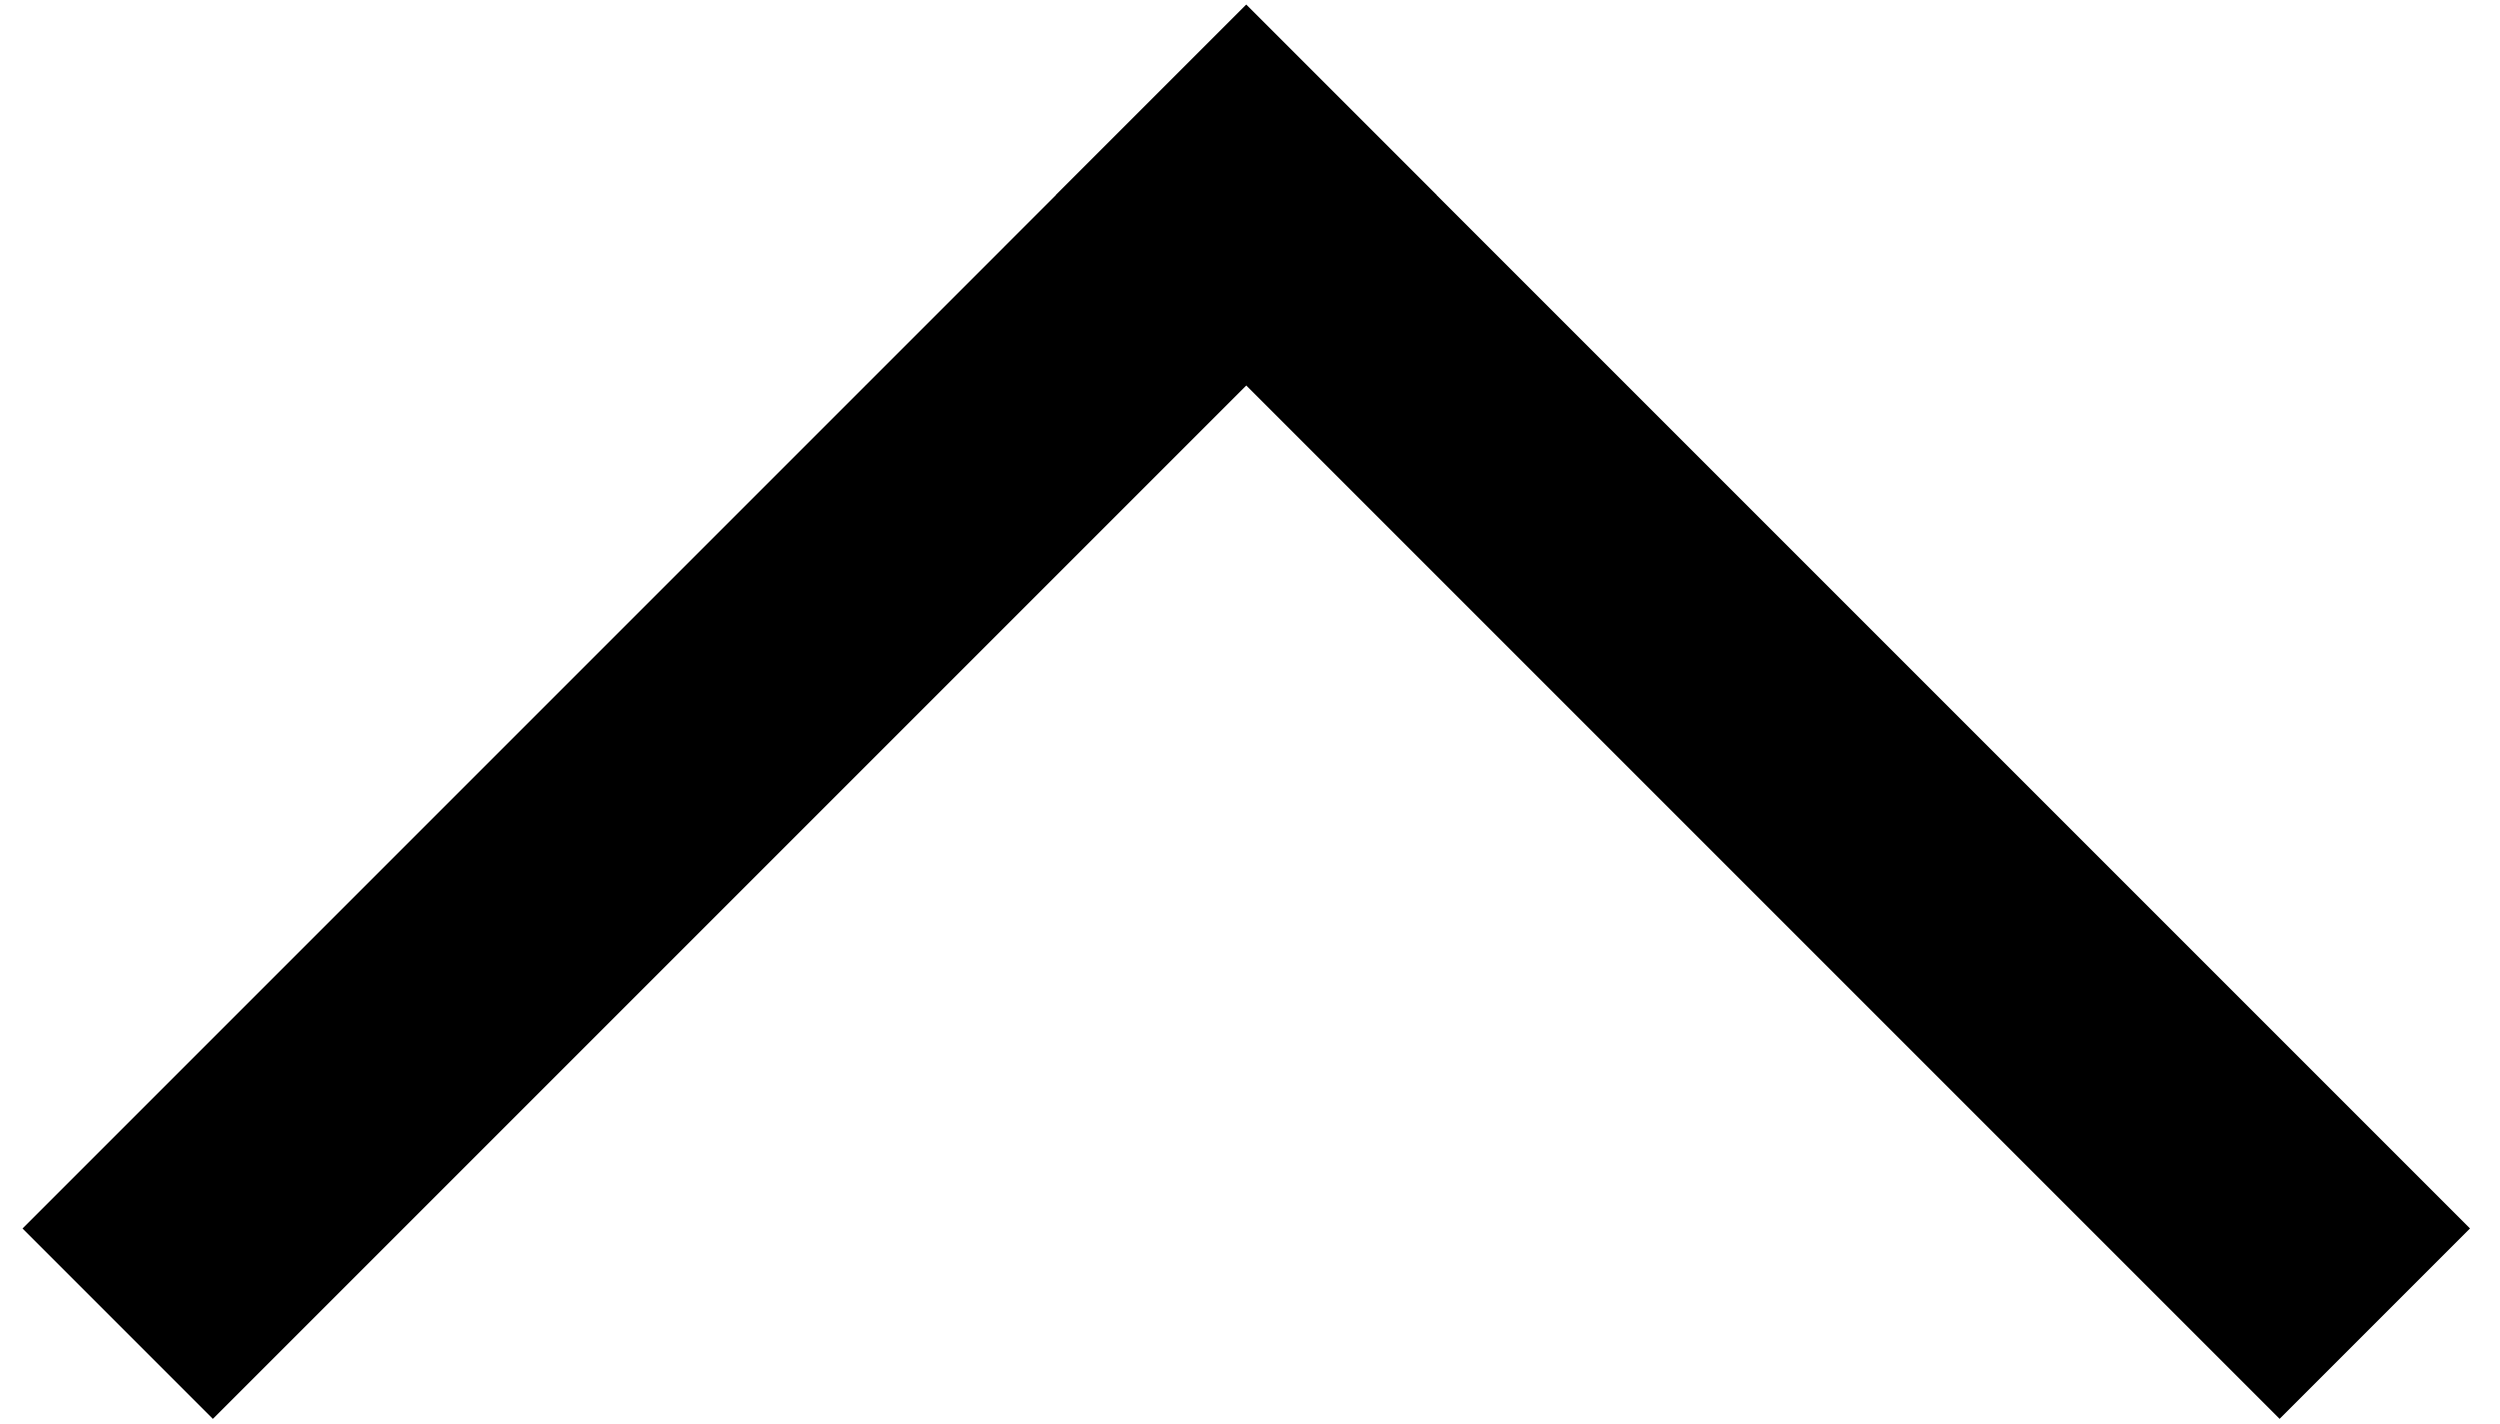
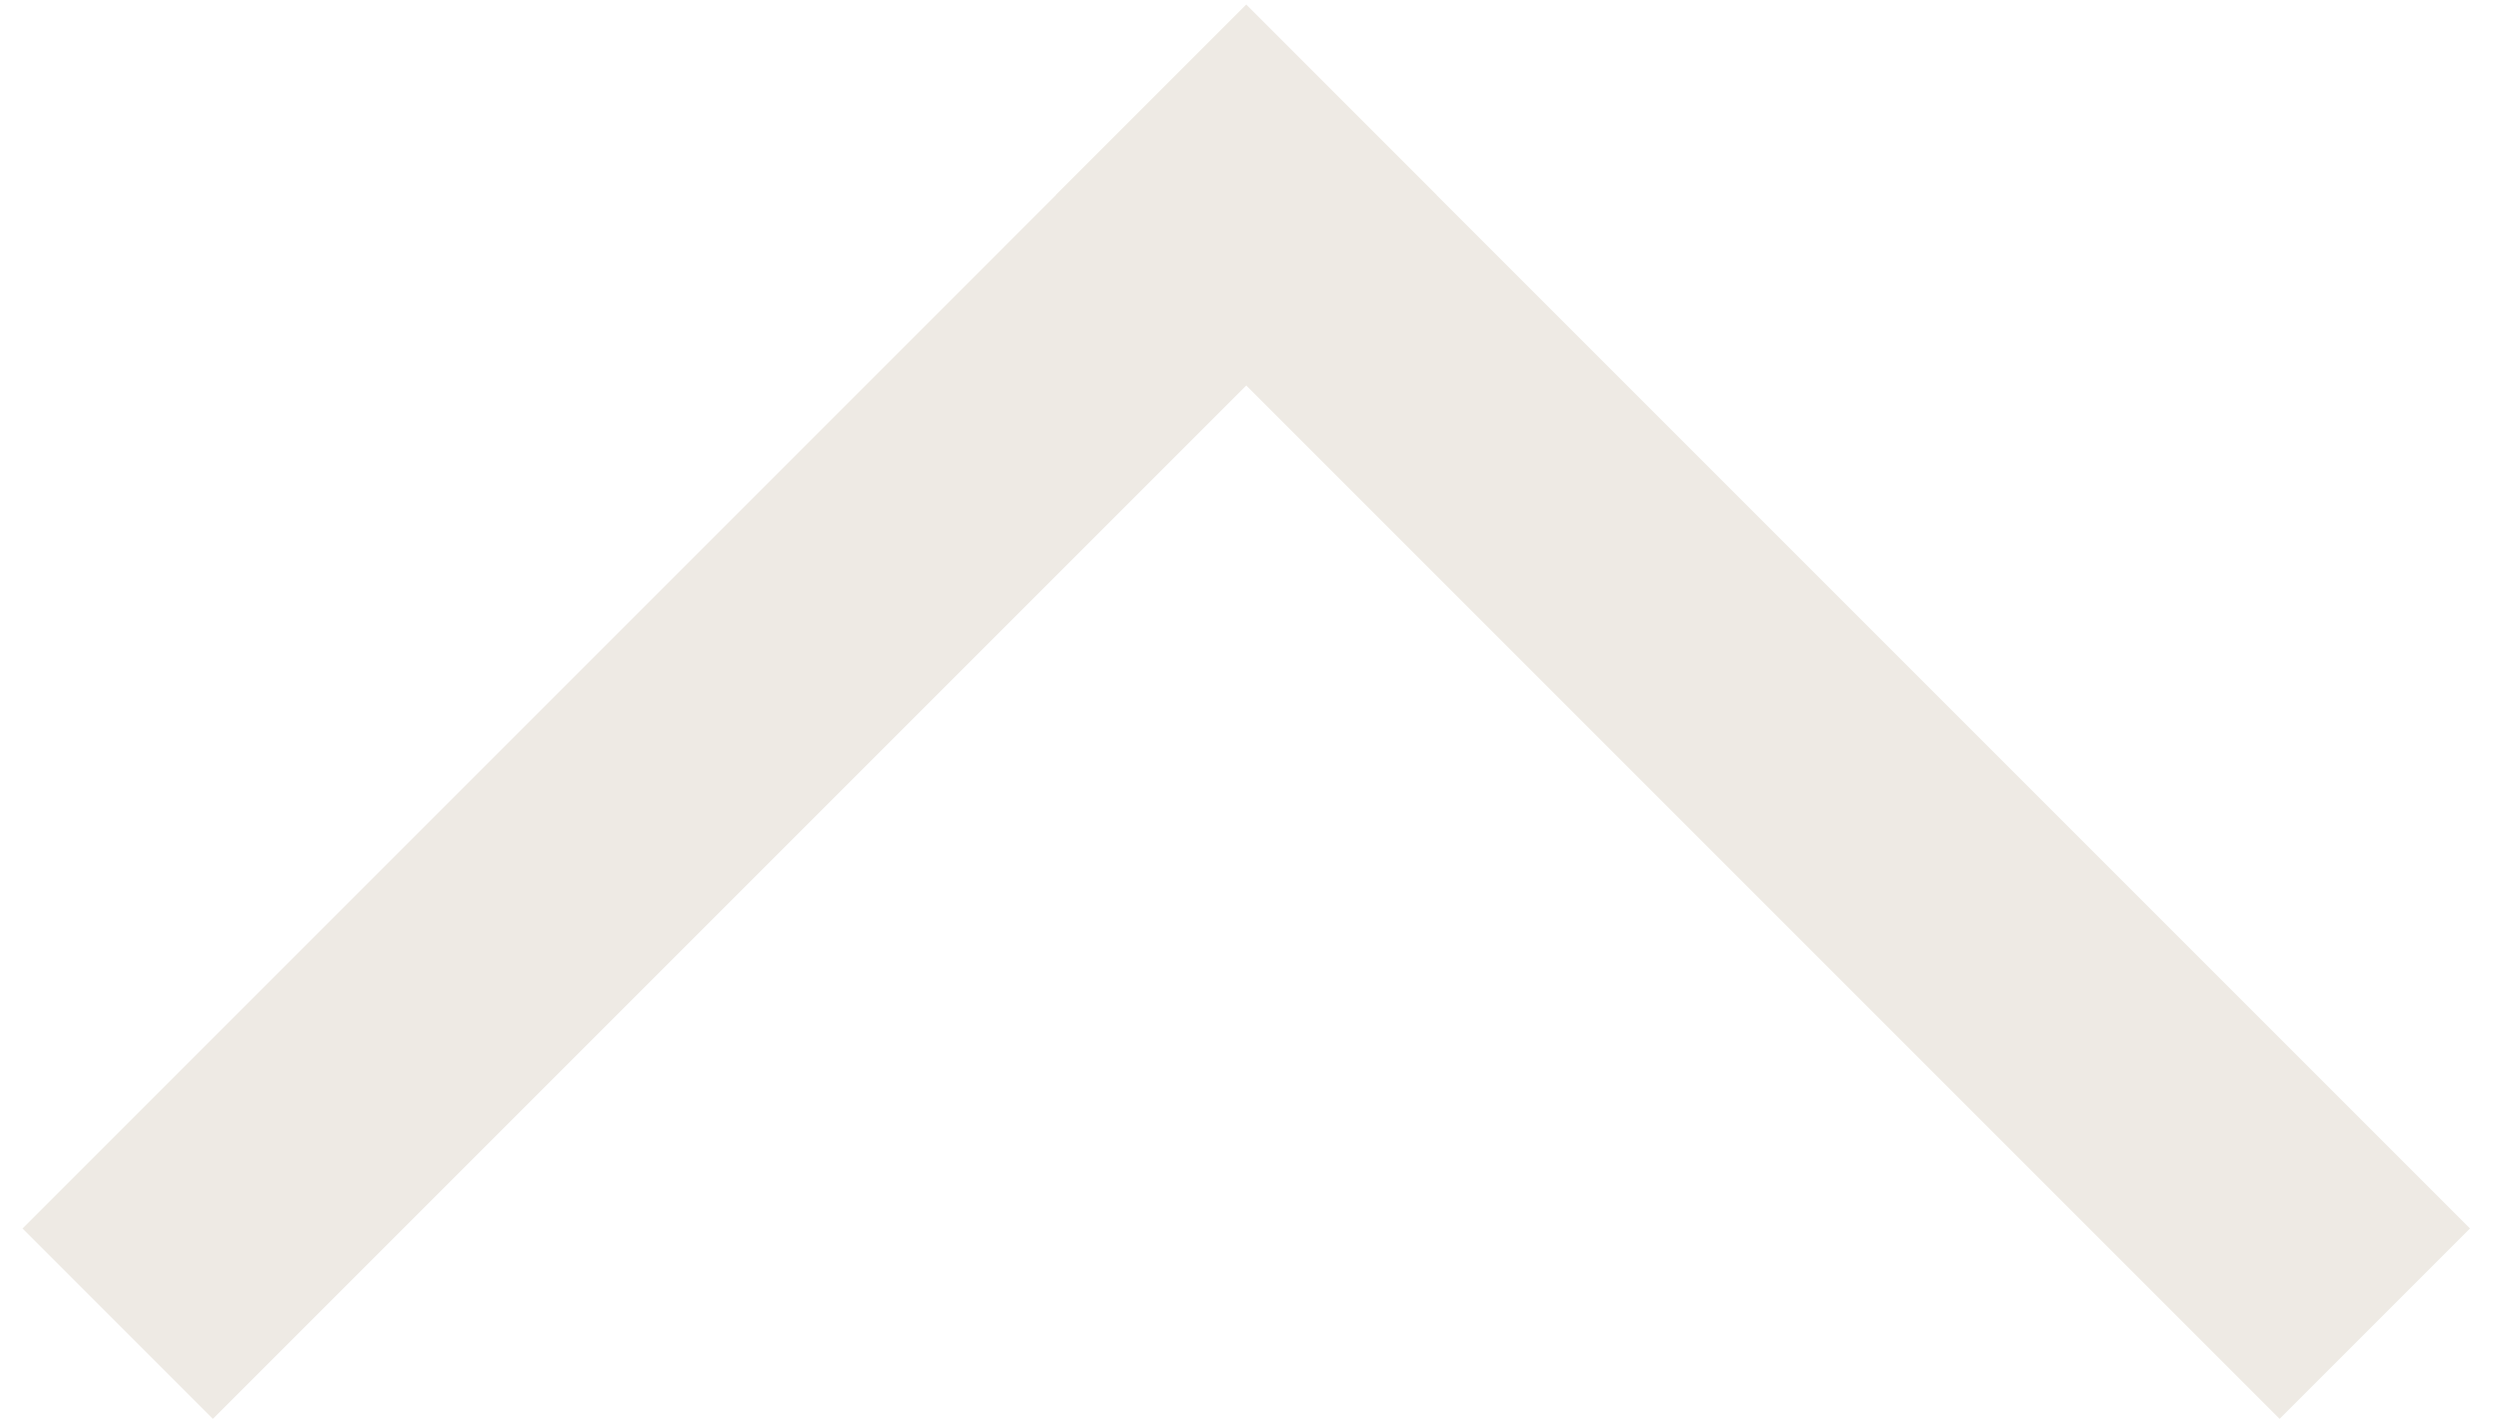
<svg xmlns="http://www.w3.org/2000/svg" width="65" height="37" viewBox="0 0 65 37" fill="none">
-   <path fill-rule="evenodd" clip-rule="evenodd" d="M32.403 10.023L59.27 36.89L64.22 31.94L37.353 5.073L37.355 5.071L32.406 0.121L32.403 0.124L32.4 0.12L27.45 5.07L27.453 5.073L0.586 31.941L5.535 36.891L32.403 10.023Z" fill="black" />
+   <path fill-rule="evenodd" clip-rule="evenodd" d="M32.403 10.023L59.27 36.89L64.22 31.94L37.353 5.073L37.355 5.071L32.406 0.121L32.403 0.124L32.4 0.12L27.45 5.07L27.453 5.073L0.586 31.941L5.535 36.891L32.403 10.023Z" fill="#eeeae4" />
</svg>
